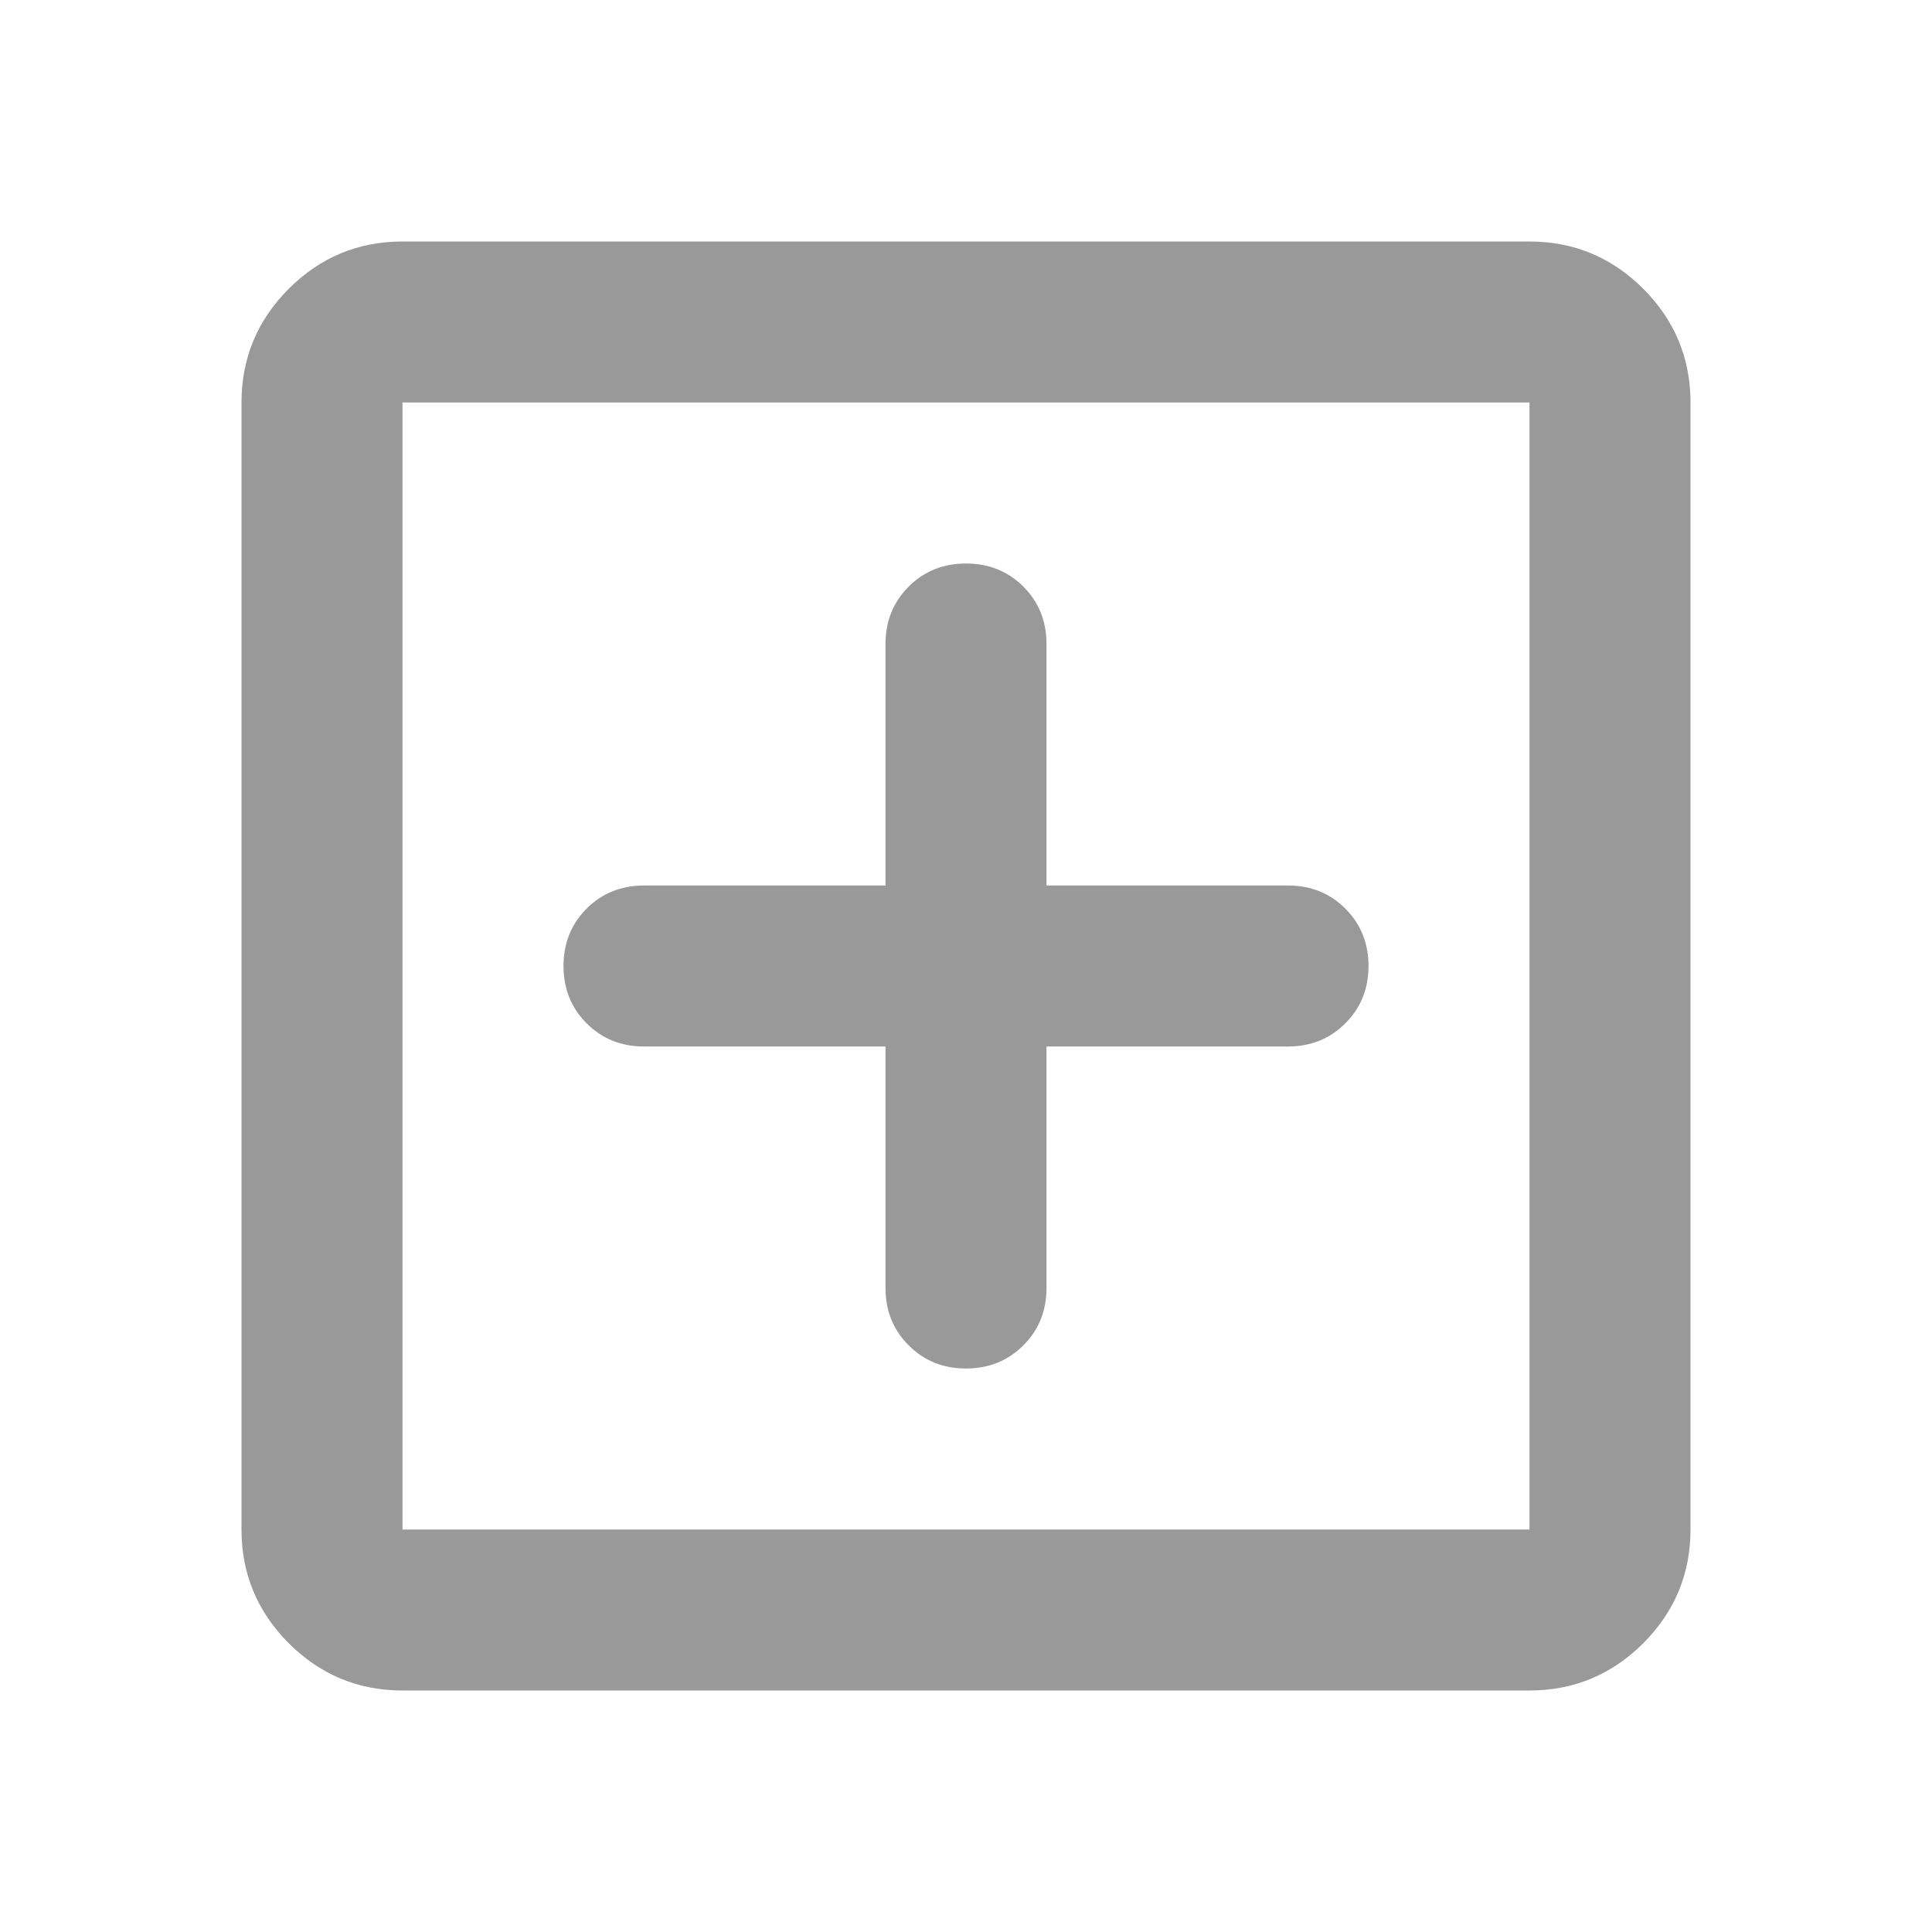
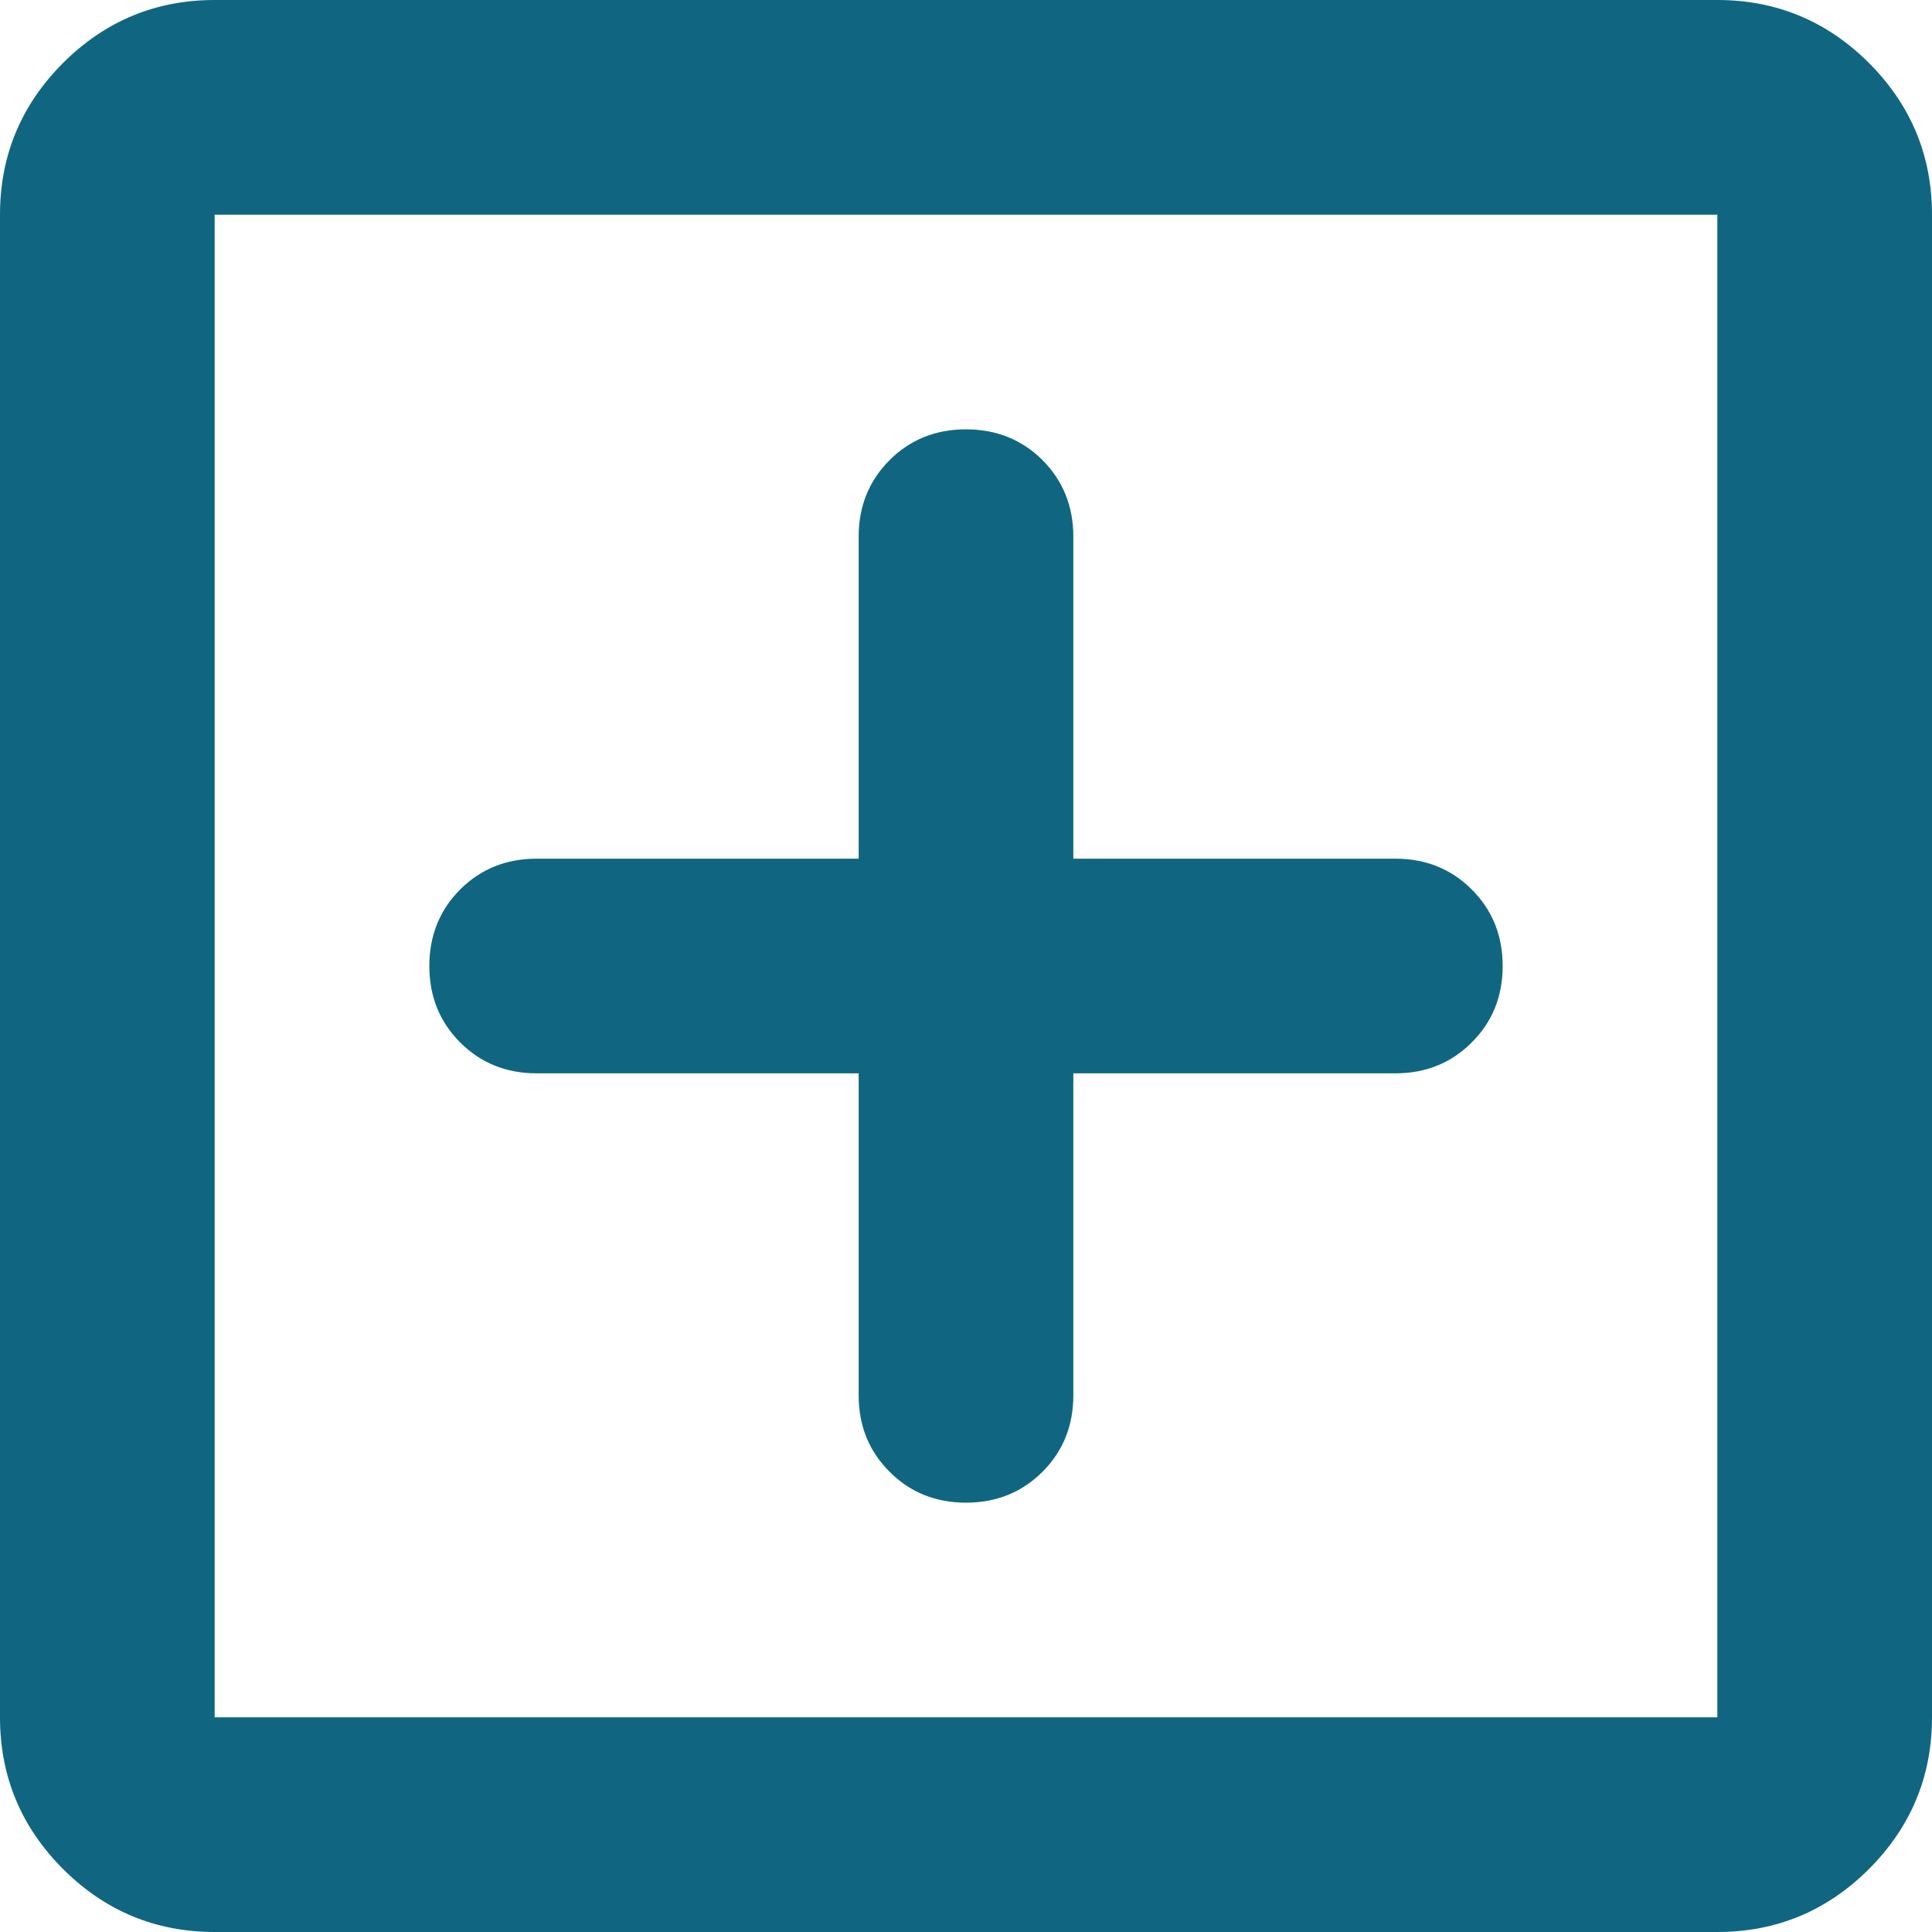
- <svg xmlns="http://www.w3.org/2000/svg" width="24" height="24" viewBox="0 0 24 24" fill="none">
-   <path d="M12 17C12.283 17 12.521 16.904 12.713 16.712C12.904 16.521 13 16.283 13 16V13H16C16.283 13 16.521 12.904 16.712 12.712C16.904 12.521 17 12.283 17 12C17 11.717 16.904 11.479 16.712 11.287C16.521 11.096 16.283 11 16 11H13V8C13 7.717 12.904 7.479 12.713 7.287C12.521 7.096 12.283 7 12 7C11.717 7 11.479 7.096 11.288 7.287C11.096 7.479 11 7.717 11 8V11H8C7.717 11 7.479 11.096 7.287 11.287C7.096 11.479 7 11.717 7 12C7 12.283 7.096 12.521 7.287 12.712C7.479 12.904 7.717 13 8 13H11V16C11 16.283 11.096 16.521 11.288 16.712C11.479 16.904 11.717 17 12 17ZM5 21C4.45 21 3.979 20.804 3.587 20.413C3.196 20.021 3 19.55 3 19V5C3 4.45 3.196 3.979 3.587 3.587C3.979 3.196 4.45 3 5 3H19C19.55 3 20.021 3.196 20.413 3.587C20.804 3.979 21 4.45 21 5V19C21 19.55 20.804 20.021 20.413 20.413C20.021 20.804 19.55 21 19 21H5ZM5 19H19V5H5V19ZM5 19V5V19Z" fill="#999999" />
+ <svg xmlns="http://www.w3.org/2000/svg" width="18" height="18" viewBox="0 0 18 18" fill="none">
+   <path d="M9 14C9.283 14 9.521 13.904 9.713 13.712C9.904 13.521 10 13.283 10 13V10H13C13.283 10 13.521 9.904 13.712 9.712C13.904 9.521 14 9.283 14 9C14 8.717 13.904 8.479 13.712 8.287C13.521 8.096 13.283 8 13 8H10V5C10 4.717 9.904 4.479 9.713 4.287C9.521 4.096 9.283 4 9 4C8.717 4 8.479 4.096 8.288 4.287C8.096 4.479 8 4.717 8 5V8H5C4.717 8 4.479 8.096 4.287 8.287C4.096 8.479 4 8.717 4 9C4 9.283 4.096 9.521 4.287 9.712C4.479 9.904 4.717 10 5 10H8V13C8 13.283 8.096 13.521 8.288 13.712C8.479 13.904 8.717 14 9 14ZM2 18C1.45 18 0.979 17.804 0.587 17.413C0.196 17.021 0 16.55 0 16V2C0 1.45 0.196 0.979 0.587 0.587C0.979 0.196 1.45 0 2 0H16C16.55 0 17.021 0.196 17.413 0.587C17.804 0.979 18 1.45 18 2V16C18 16.55 17.804 17.021 17.413 17.413C17.021 17.804 16.55 18 16 18H2ZM2 16H16V2H2V16ZM2 16V2V16Z" fill="#106681" />
</svg>
